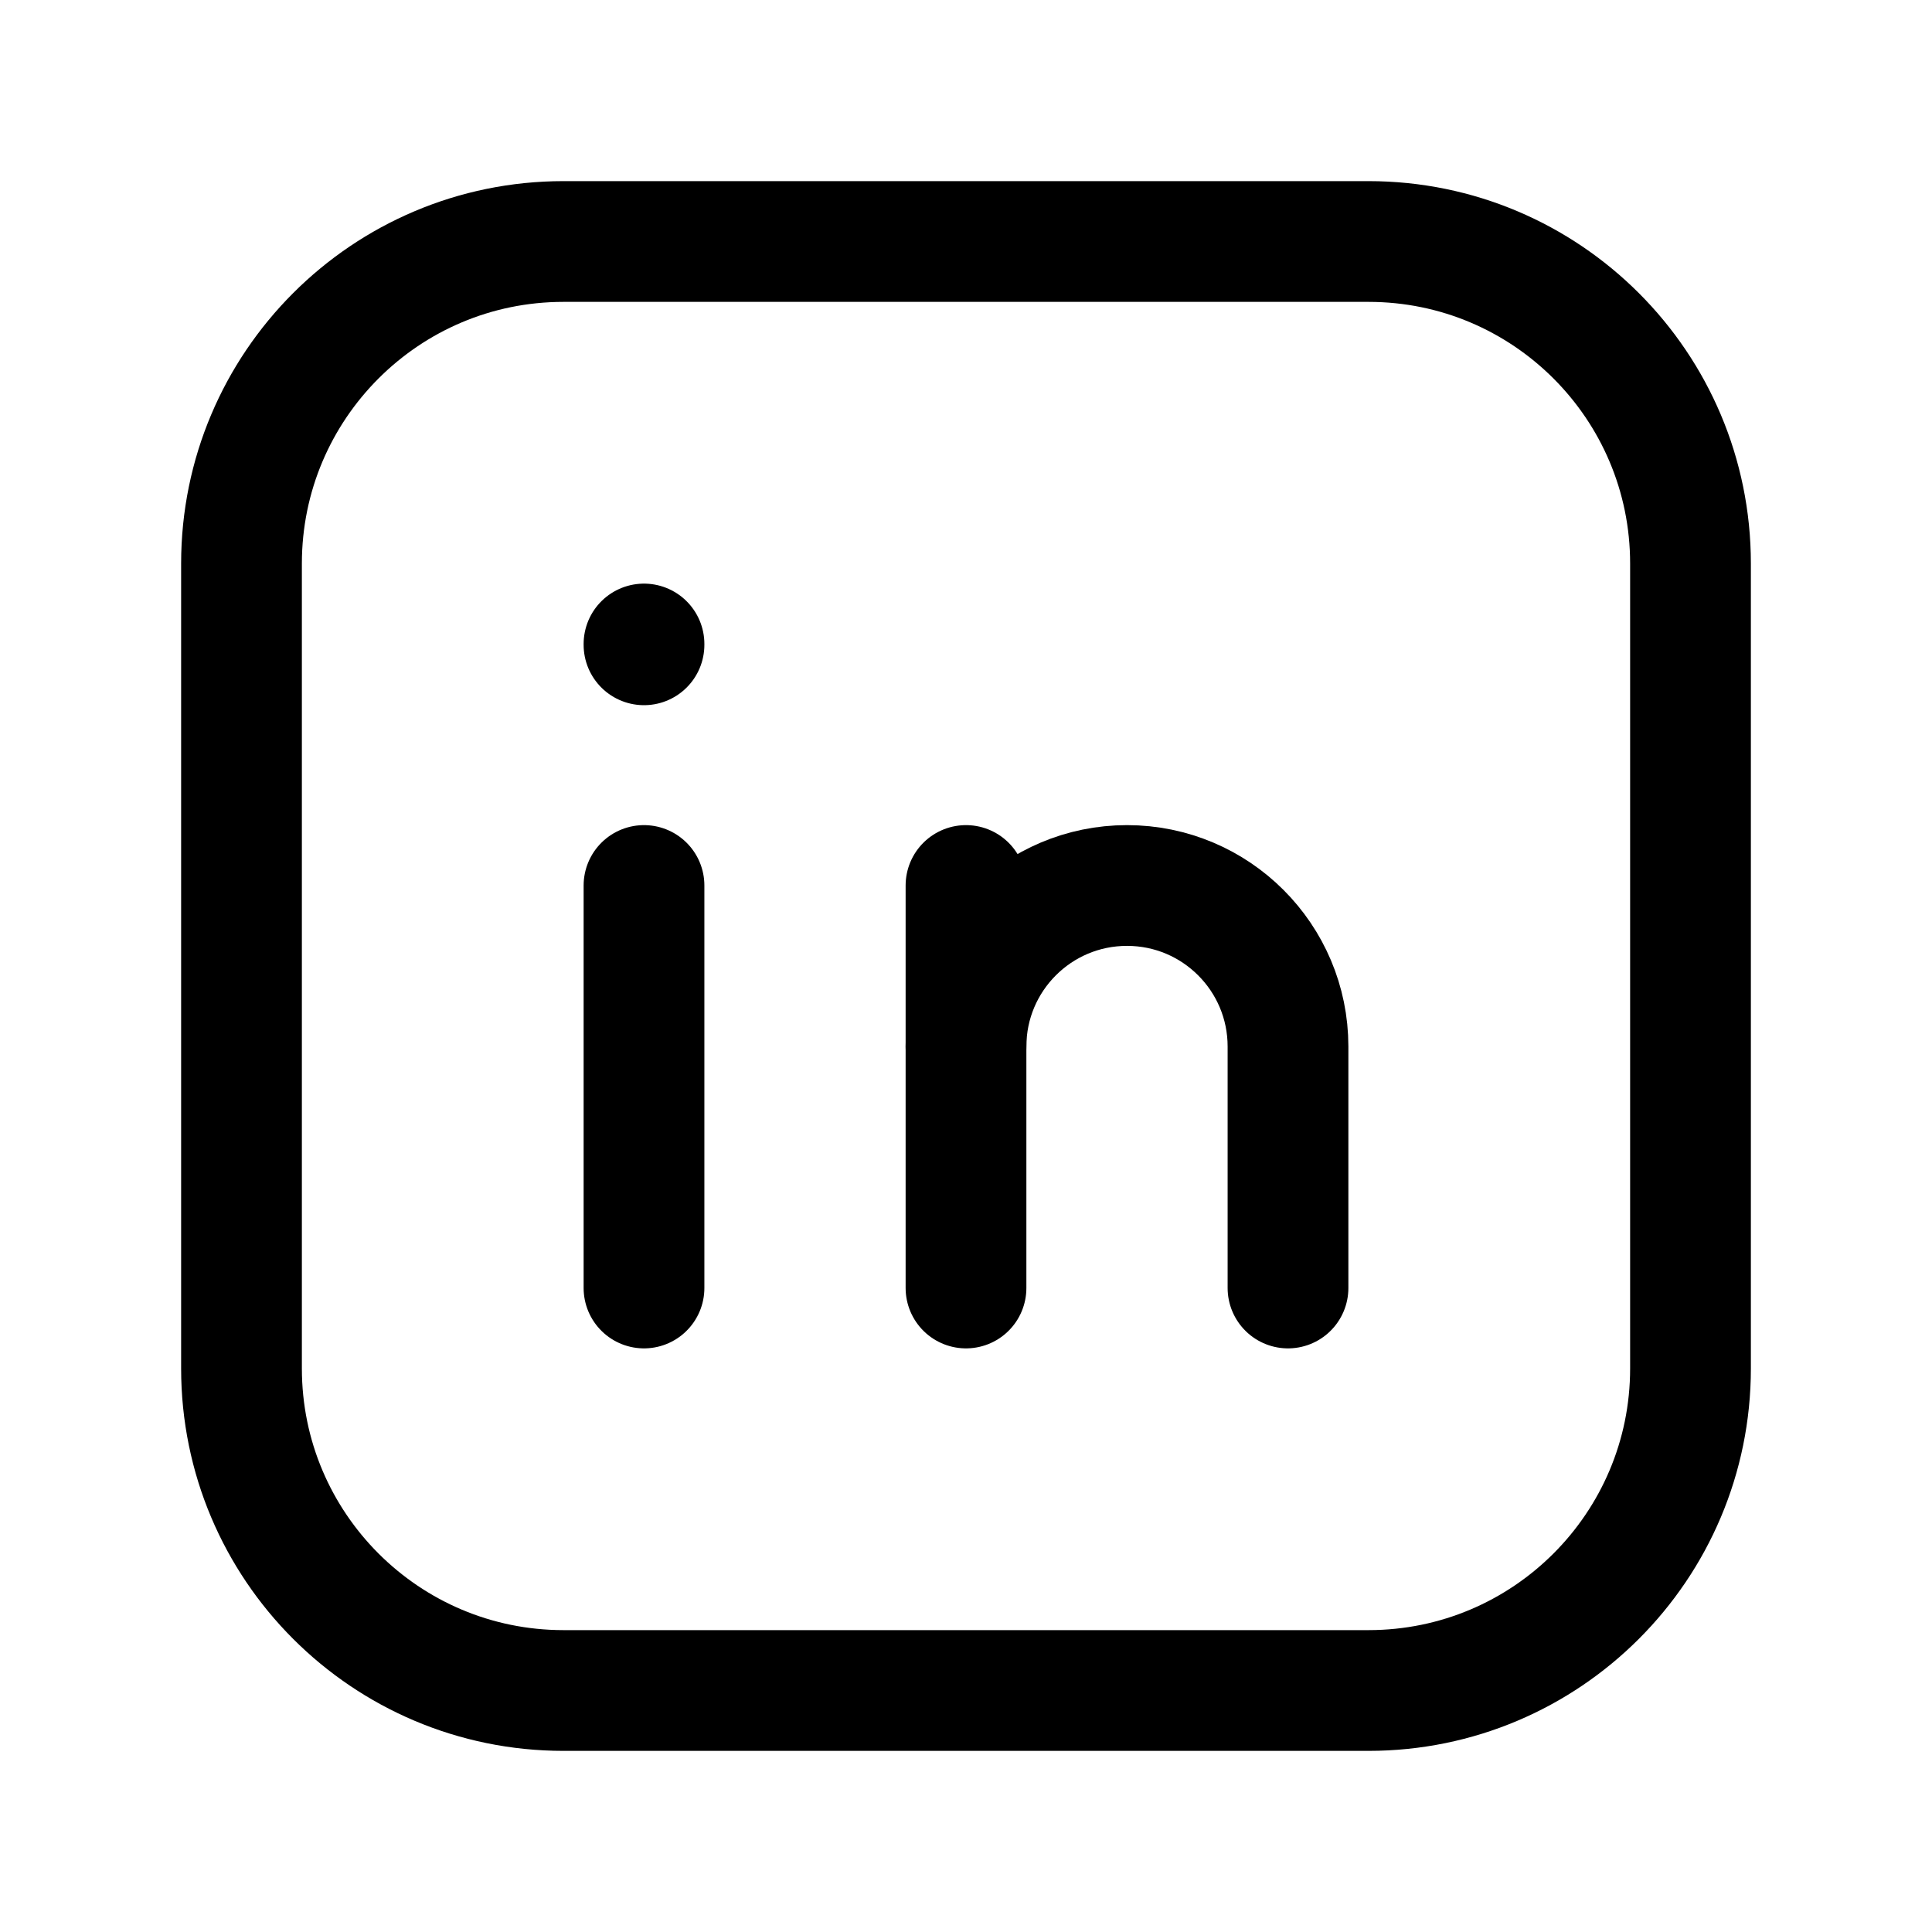
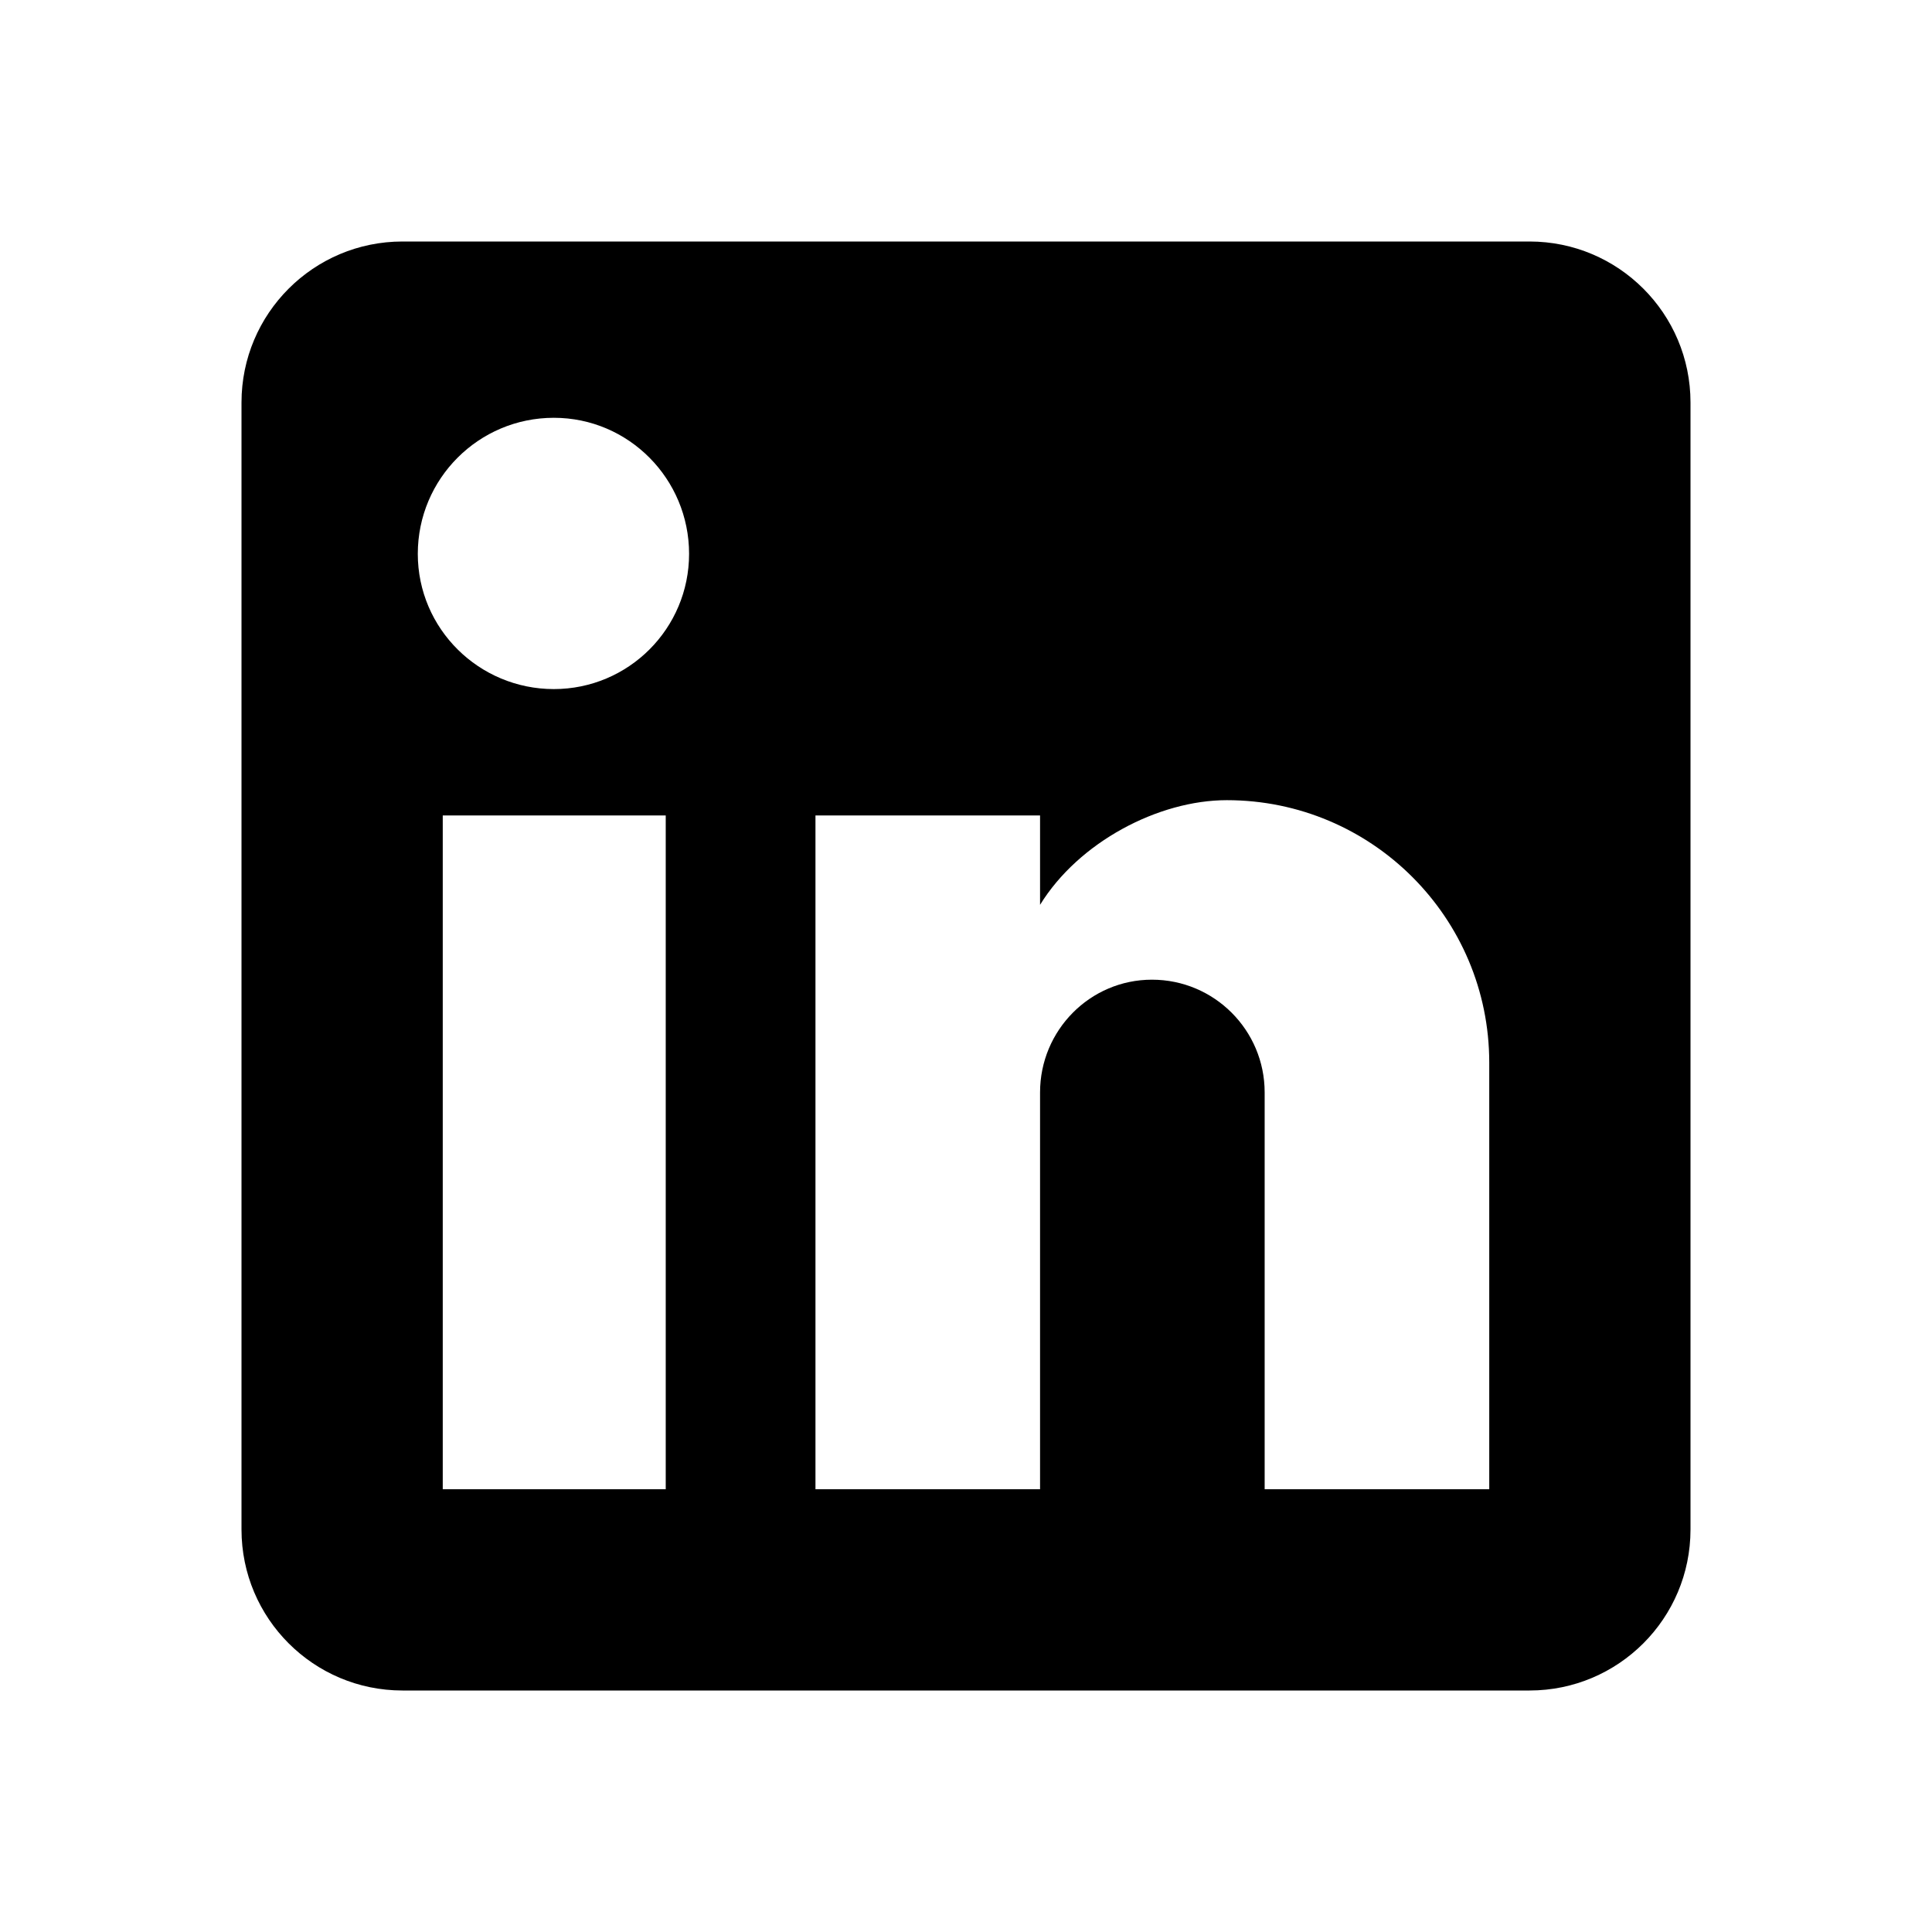
- <svg xmlns="http://www.w3.org/2000/svg" width="24" height="24" viewBox="0 0 24 24" fill="none" stroke="currentColor" stroke-width="1.5" stroke-linecap="round" stroke-linejoin="round" class="icon icon-tabler icons-tabler-outline icon-tabler-brand-linkedin">
-   <path stroke="none" d="M0 0h24v24H0z" fill="none" />
-   <path d="M8 11v5" />
-   <path d="M8 8v.01" />
-   <path d="M12 16v-5" />
-   <path d="M16 16v-3a2 2 0 1 0 -4 0" />
-   <path d="M3 7a4 4 0 0 1 4 -4h10a4 4 0 0 1 4 4v10a4 4 0 0 1 -4 4h-10a4 4 0 0 1 -4 -4z" />
+ <svg xmlns="http://www.w3.org/2000/svg" width="24" height="24" viewBox="0 0 24 24">
+   <path fill="currentColor" d="M19 3a2 2 0 0 1 2 2v14a2 2 0 0 1-2 2H5a2 2 0 0 1-2-2V5a2 2 0 0 1 2-2zm-.5 15.5v-5.3a3.26 3.26 0 0 0-3.26-3.26c-.85 0-1.84.52-2.32 1.3v-1.11h-2.79v8.37h2.79v-4.93c0-.77.62-1.4 1.39-1.4a1.4 1.4 0 0 1 1.4 1.4v4.93zM6.88 8.56a1.68 1.68 0 0 0 1.68-1.68c0-.93-.75-1.69-1.68-1.69a1.69 1.69 0 0 0-1.69 1.69c0 .93.76 1.68 1.69 1.68m1.39 9.94v-8.37H5.5v8.37z" />
</svg>
